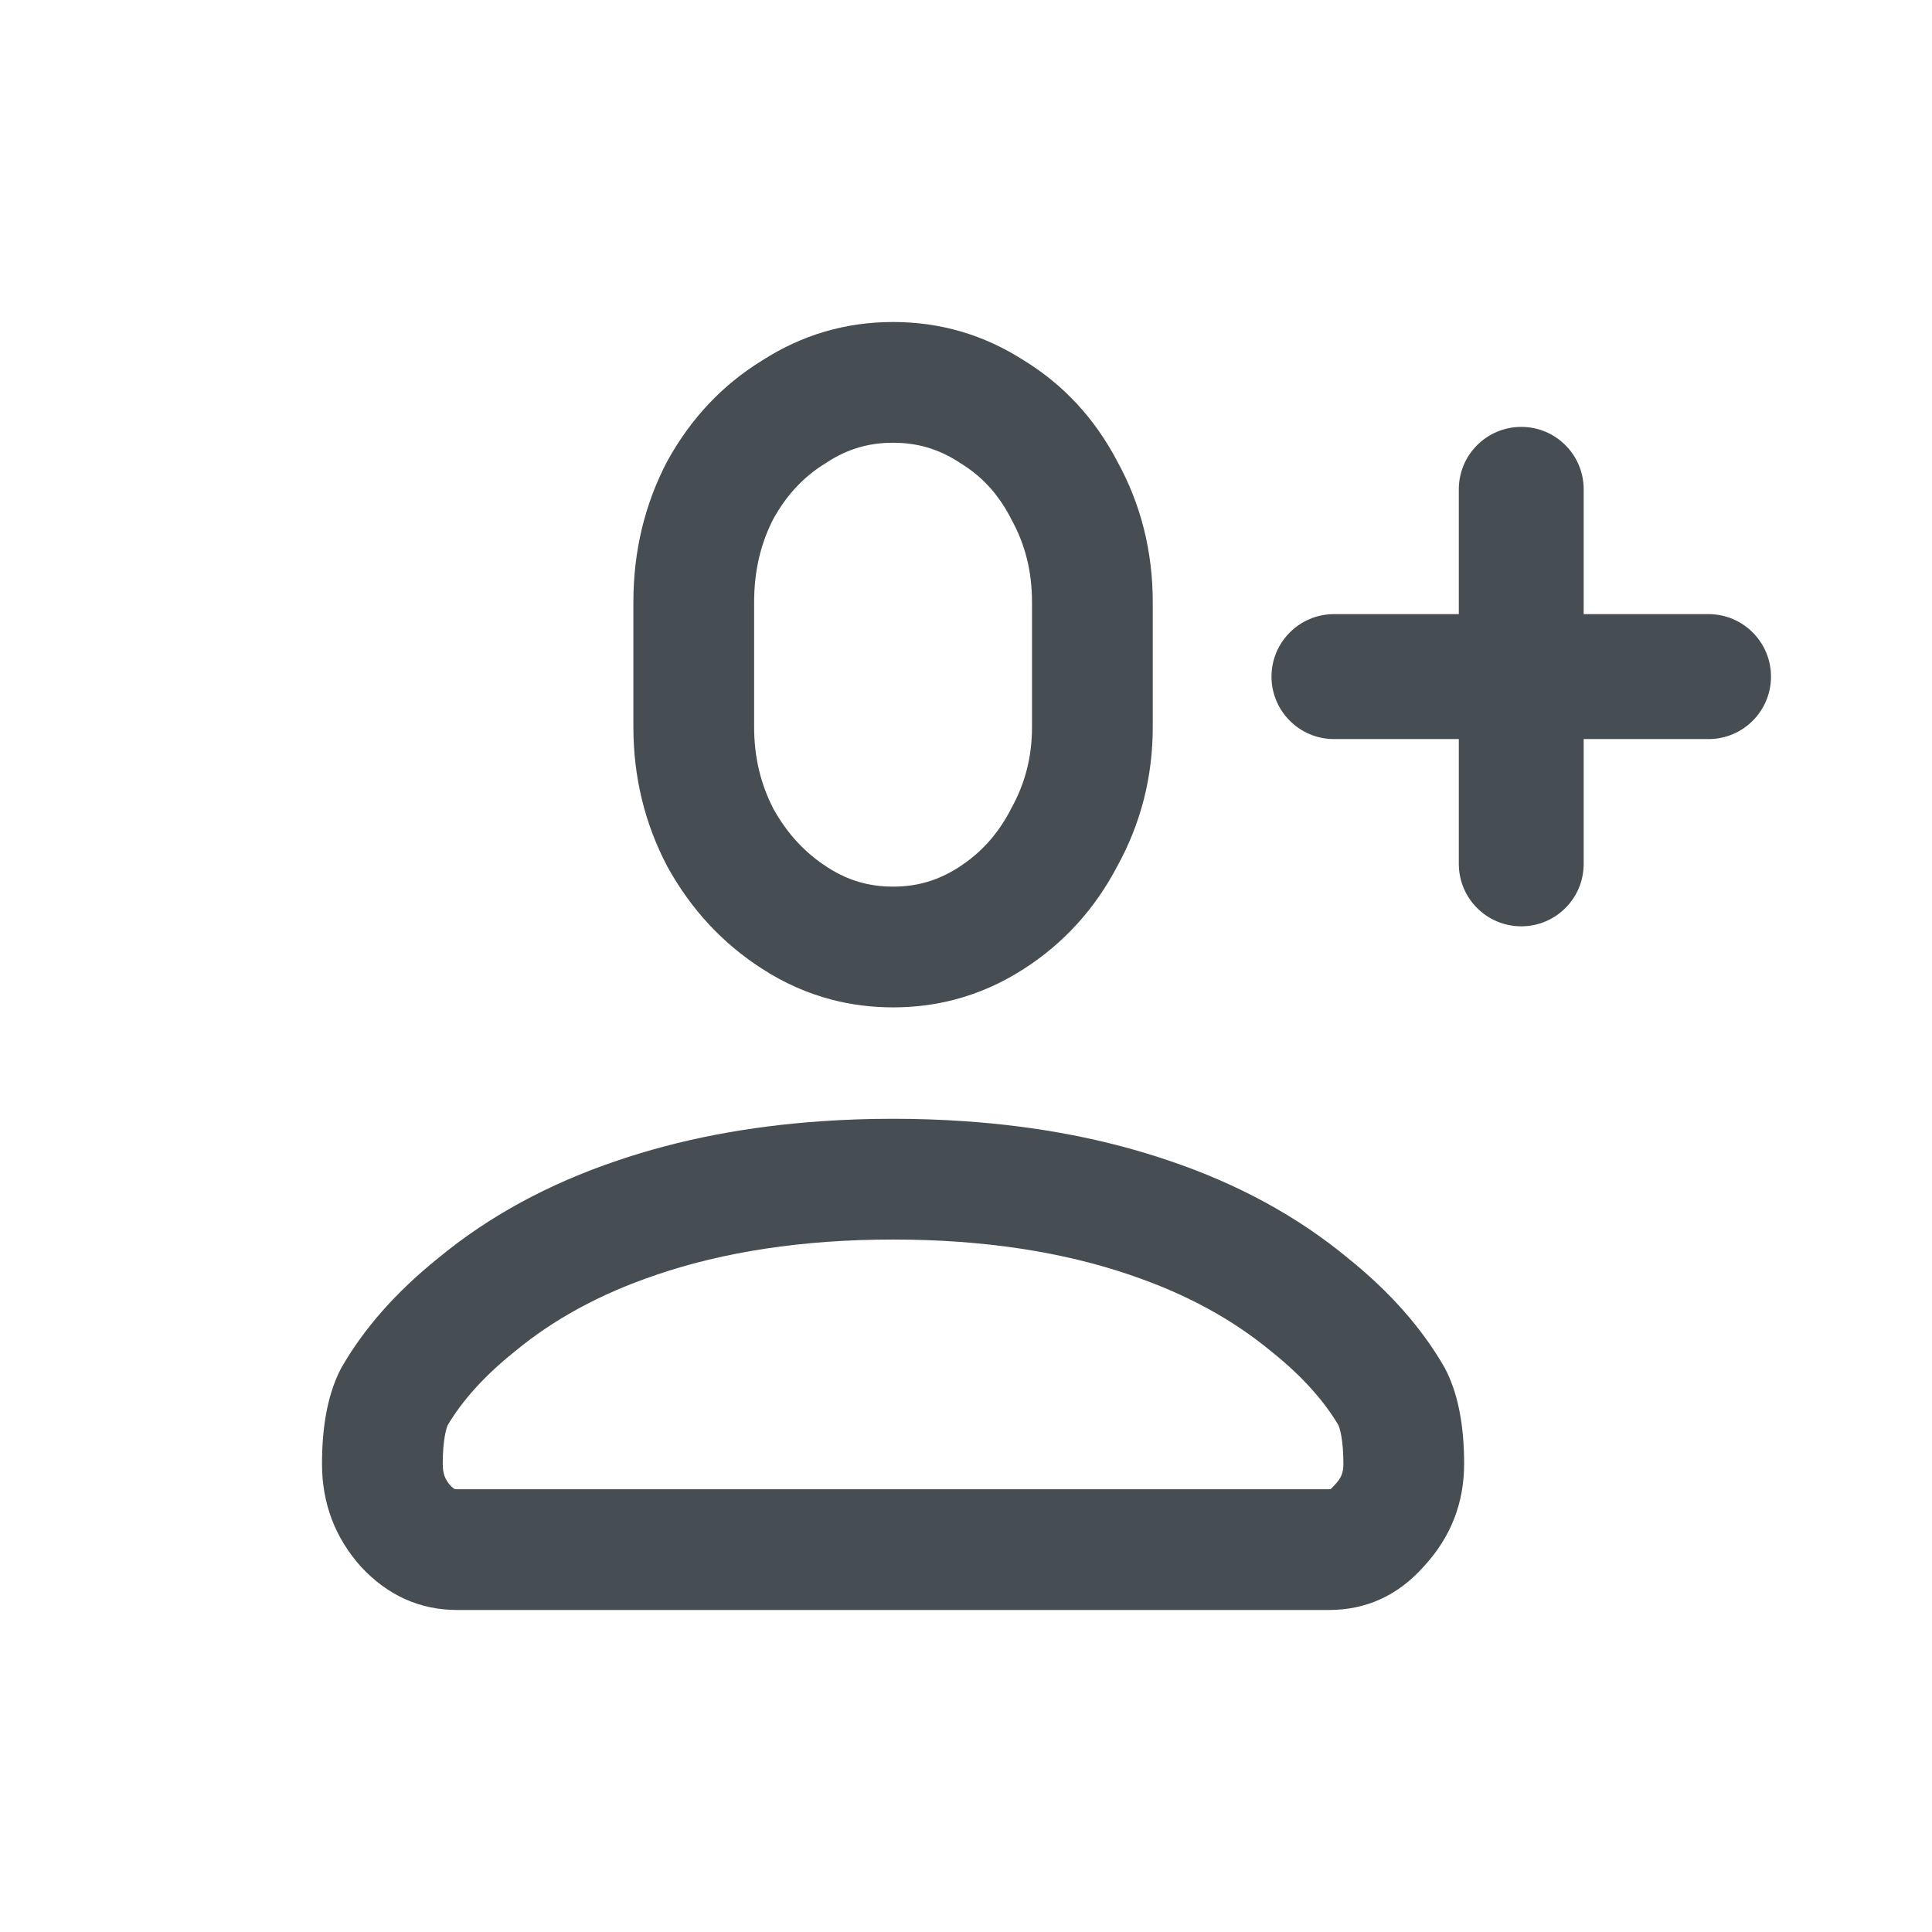
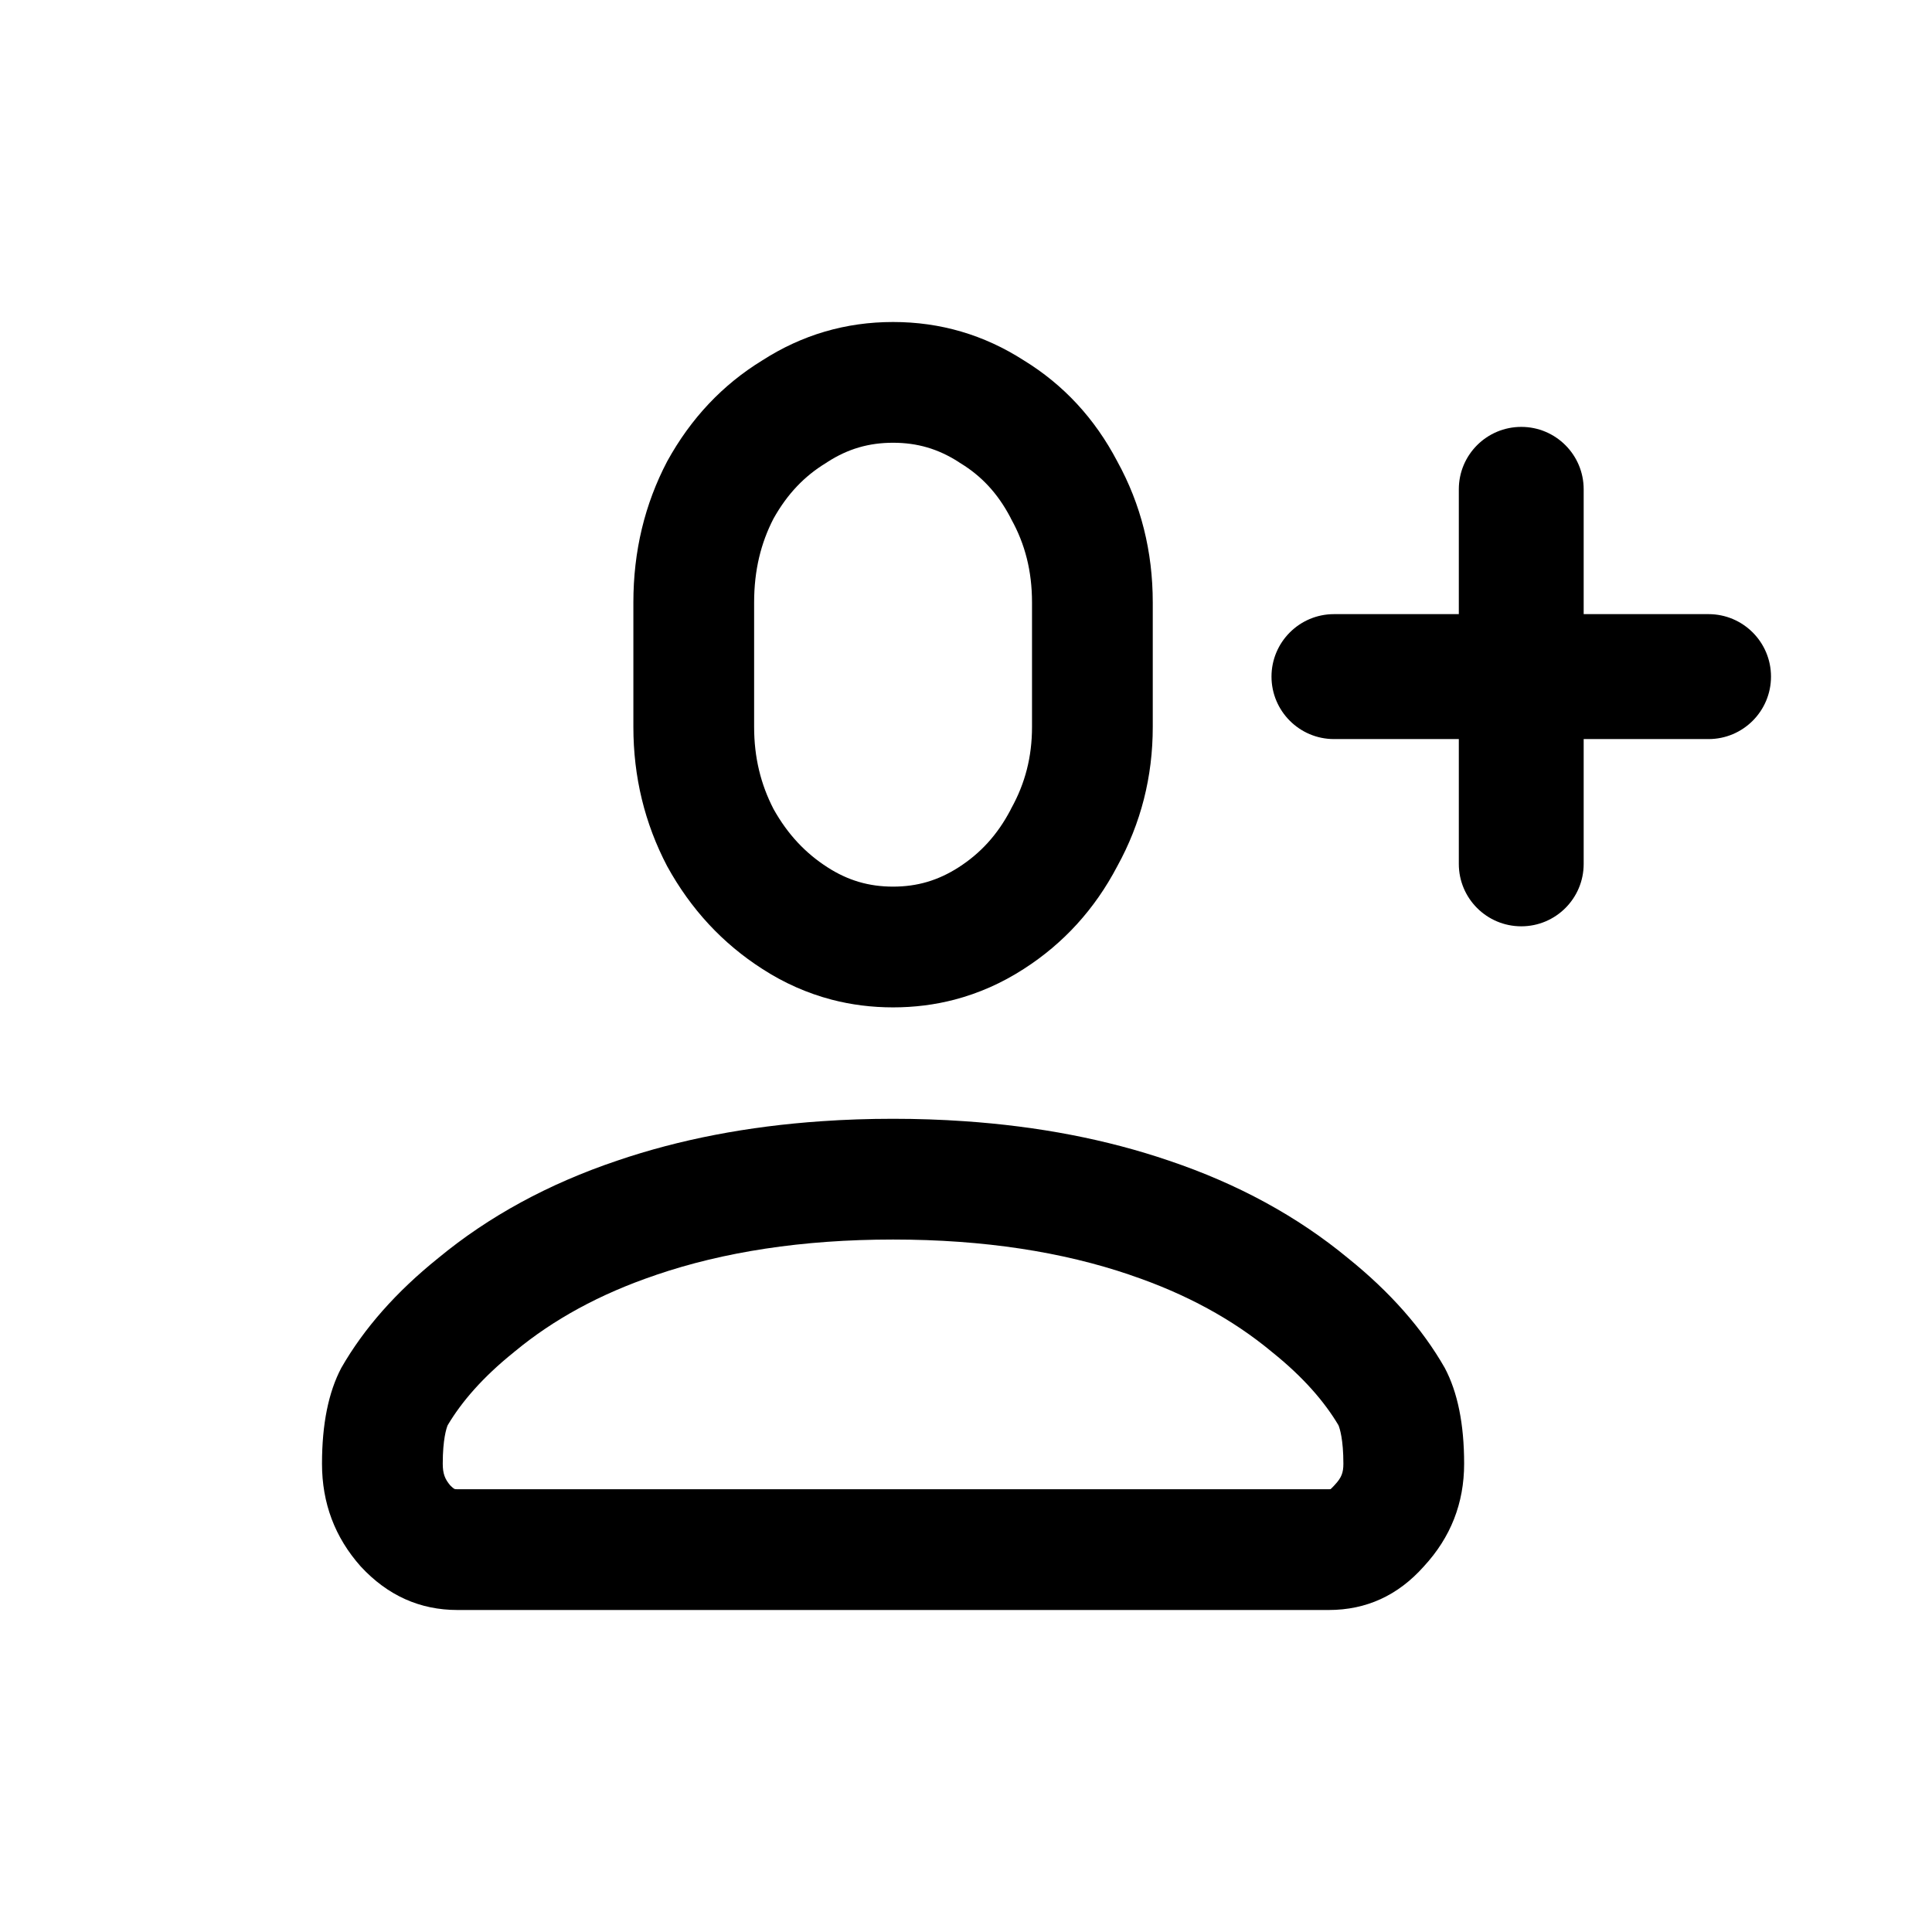
- <svg xmlns="http://www.w3.org/2000/svg" width="24" height="24" viewBox="0 0 24 24" fill="none">
-   <path fill-rule="evenodd" clip-rule="evenodd" d="M8.288 5.731C8.582 5.197 8.976 4.779 9.471 4.476C9.965 4.159 10.506 4 11.094 4C11.682 4 12.223 4.159 12.717 4.476C13.211 4.779 13.599 5.197 13.879 5.731C14.173 6.265 14.32 6.849 14.32 7.484V9.03C14.32 9.65 14.173 10.227 13.879 10.761C13.599 11.295 13.211 11.72 12.717 12.037L11.907 10.775C12.177 10.602 12.389 10.373 12.552 10.063L12.558 10.05L12.565 10.037C12.735 9.729 12.82 9.402 12.82 9.03V7.484C12.82 7.091 12.732 6.757 12.565 6.455L12.558 6.442L12.552 6.429C12.392 6.124 12.188 5.911 11.933 5.755L11.92 5.747L11.907 5.738C11.654 5.576 11.395 5.5 11.094 5.5C10.793 5.5 10.533 5.576 10.281 5.738L10.268 5.747L10.255 5.755C9.997 5.913 9.783 6.131 9.609 6.442C9.452 6.746 9.368 7.084 9.368 7.484V9.03C9.368 9.409 9.45 9.742 9.609 10.05C9.786 10.367 10.008 10.6 10.281 10.775C10.533 10.937 10.793 11.014 11.094 11.014C11.395 11.014 11.654 10.937 11.907 10.775L12.717 12.037C12.444 12.213 12.158 12.339 11.857 12.418C11.612 12.482 11.357 12.514 11.094 12.514C10.83 12.514 10.576 12.482 10.331 12.418C10.03 12.339 9.743 12.213 9.471 12.037C8.976 11.72 8.582 11.295 8.288 10.761C8.008 10.227 7.868 9.65 7.868 9.03V7.484C7.868 6.849 8.008 6.265 8.288 5.731ZM11.094 13.898C11.396 13.898 11.691 13.908 11.979 13.928C12.9 13.991 13.747 14.154 14.521 14.418C15.376 14.706 16.117 15.11 16.745 15.629C17.266 16.048 17.667 16.502 17.947 16.992C18.108 17.295 18.188 17.692 18.188 18.183C18.188 18.673 18.021 19.098 17.687 19.459C17.366 19.82 16.972 20 16.505 20H5.683C5.216 20 4.815 19.82 4.481 19.459C4.16 19.098 4 18.673 4 18.183C4 17.692 4.08 17.295 4.24 16.992C4.521 16.502 4.922 16.048 5.443 15.629C6.071 15.11 6.812 14.706 7.667 14.418C8.441 14.154 9.288 13.991 10.208 13.928C10.496 13.908 10.791 13.898 11.094 13.898ZM15.806 16.799C16.192 17.109 16.454 17.414 16.627 17.705C16.643 17.744 16.688 17.881 16.688 18.183C16.688 18.294 16.664 18.356 16.586 18.44L16.576 18.451L16.566 18.462C16.547 18.483 16.534 18.494 16.528 18.499C16.524 18.499 16.516 18.5 16.505 18.5H5.683C5.663 18.5 5.653 18.498 5.65 18.497L5.648 18.497L5.647 18.497L5.644 18.495C5.642 18.494 5.638 18.491 5.633 18.488C5.625 18.482 5.611 18.47 5.592 18.451C5.527 18.374 5.5 18.306 5.5 18.183C5.5 17.881 5.545 17.744 5.561 17.705C5.734 17.414 5.996 17.109 6.382 16.799L6.39 16.792L6.399 16.785C6.871 16.395 7.447 16.075 8.147 15.839L8.147 15.839L8.151 15.837C8.985 15.553 9.96 15.398 11.094 15.398C12.228 15.398 13.203 15.553 14.037 15.837L14.041 15.839C14.741 16.075 15.317 16.395 15.789 16.785L15.797 16.792L15.806 16.799ZM18.898 11.507C18.469 11.507 18.122 11.16 18.122 10.732V9.181H16.571C16.143 9.181 15.795 8.833 15.795 8.405C15.795 7.977 16.143 7.629 16.571 7.629L18.122 7.629V6.078C18.122 5.65 18.469 5.303 18.898 5.303C19.326 5.303 19.673 5.65 19.673 6.078V7.629L21.224 7.629C21.653 7.629 22 7.977 22 8.405C22 8.833 21.653 9.181 21.224 9.181H19.673V10.732C19.673 11.16 19.326 11.507 18.898 11.507Z" fill="#464E53" />
+ <svg xmlns="http://www.w3.org/2000/svg" width="24" height="24" viewBox="0 0 24 24">
+   <path fill-rule="evenodd" clip-rule="evenodd" d="M8.288 5.731C8.582 5.197 8.976 4.779 9.471 4.476C9.965 4.159 10.506 4 11.094 4C11.682 4 12.223 4.159 12.717 4.476C13.211 4.779 13.599 5.197 13.879 5.731C14.173 6.265 14.32 6.849 14.32 7.484V9.03C14.32 9.65 14.173 10.227 13.879 10.761C13.599 11.295 13.211 11.72 12.717 12.037L11.907 10.775C12.177 10.602 12.389 10.373 12.552 10.063L12.558 10.05L12.565 10.037C12.735 9.729 12.82 9.402 12.82 9.03V7.484C12.82 7.091 12.732 6.757 12.565 6.455L12.558 6.442L12.552 6.429C12.392 6.124 12.188 5.911 11.933 5.755L11.92 5.747L11.907 5.738C11.654 5.576 11.395 5.5 11.094 5.5C10.793 5.5 10.533 5.576 10.281 5.738L10.268 5.747L10.255 5.755C9.997 5.913 9.783 6.131 9.609 6.442C9.452 6.746 9.368 7.084 9.368 7.484V9.03C9.368 9.409 9.45 9.742 9.609 10.05C9.786 10.367 10.008 10.6 10.281 10.775C10.533 10.937 10.793 11.014 11.094 11.014C11.395 11.014 11.654 10.937 11.907 10.775L12.717 12.037C12.444 12.213 12.158 12.339 11.857 12.418C11.612 12.482 11.357 12.514 11.094 12.514C10.83 12.514 10.576 12.482 10.331 12.418C10.03 12.339 9.743 12.213 9.471 12.037C8.976 11.72 8.582 11.295 8.288 10.761C8.008 10.227 7.868 9.65 7.868 9.03V7.484C7.868 6.849 8.008 6.265 8.288 5.731ZM11.094 13.898C11.396 13.898 11.691 13.908 11.979 13.928C12.9 13.991 13.747 14.154 14.521 14.418C15.376 14.706 16.117 15.11 16.745 15.629C17.266 16.048 17.667 16.502 17.947 16.992C18.108 17.295 18.188 17.692 18.188 18.183C18.188 18.673 18.021 19.098 17.687 19.459C17.366 19.82 16.972 20 16.505 20H5.683C5.216 20 4.815 19.82 4.481 19.459C4.16 19.098 4 18.673 4 18.183C4 17.692 4.08 17.295 4.24 16.992C4.521 16.502 4.922 16.048 5.443 15.629C6.071 15.11 6.812 14.706 7.667 14.418C8.441 14.154 9.288 13.991 10.208 13.928C10.496 13.908 10.791 13.898 11.094 13.898ZM15.806 16.799C16.192 17.109 16.454 17.414 16.627 17.705C16.643 17.744 16.688 17.881 16.688 18.183C16.688 18.294 16.664 18.356 16.586 18.44L16.576 18.451L16.566 18.462C16.547 18.483 16.534 18.494 16.528 18.499C16.524 18.499 16.516 18.5 16.505 18.5H5.683C5.663 18.5 5.653 18.498 5.65 18.497L5.648 18.497L5.647 18.497L5.644 18.495C5.642 18.494 5.638 18.491 5.633 18.488C5.625 18.482 5.611 18.47 5.592 18.451C5.527 18.374 5.5 18.306 5.5 18.183C5.5 17.881 5.545 17.744 5.561 17.705C5.734 17.414 5.996 17.109 6.382 16.799L6.39 16.792L6.399 16.785C6.871 16.395 7.447 16.075 8.147 15.839L8.147 15.839L8.151 15.837C8.985 15.553 9.96 15.398 11.094 15.398C12.228 15.398 13.203 15.553 14.037 15.837L14.041 15.839C14.741 16.075 15.317 16.395 15.789 16.785L15.797 16.792L15.806 16.799ZM18.898 11.507C18.469 11.507 18.122 11.16 18.122 10.732V9.181H16.571C16.143 9.181 15.795 8.833 15.795 8.405C15.795 7.977 16.143 7.629 16.571 7.629L18.122 7.629V6.078C18.122 5.65 18.469 5.303 18.898 5.303C19.326 5.303 19.673 5.65 19.673 6.078V7.629L21.224 7.629C21.653 7.629 22 7.977 22 8.405C22 8.833 21.653 9.181 21.224 9.181H19.673V10.732C19.673 11.16 19.326 11.507 18.898 11.507Z" />
</svg>
